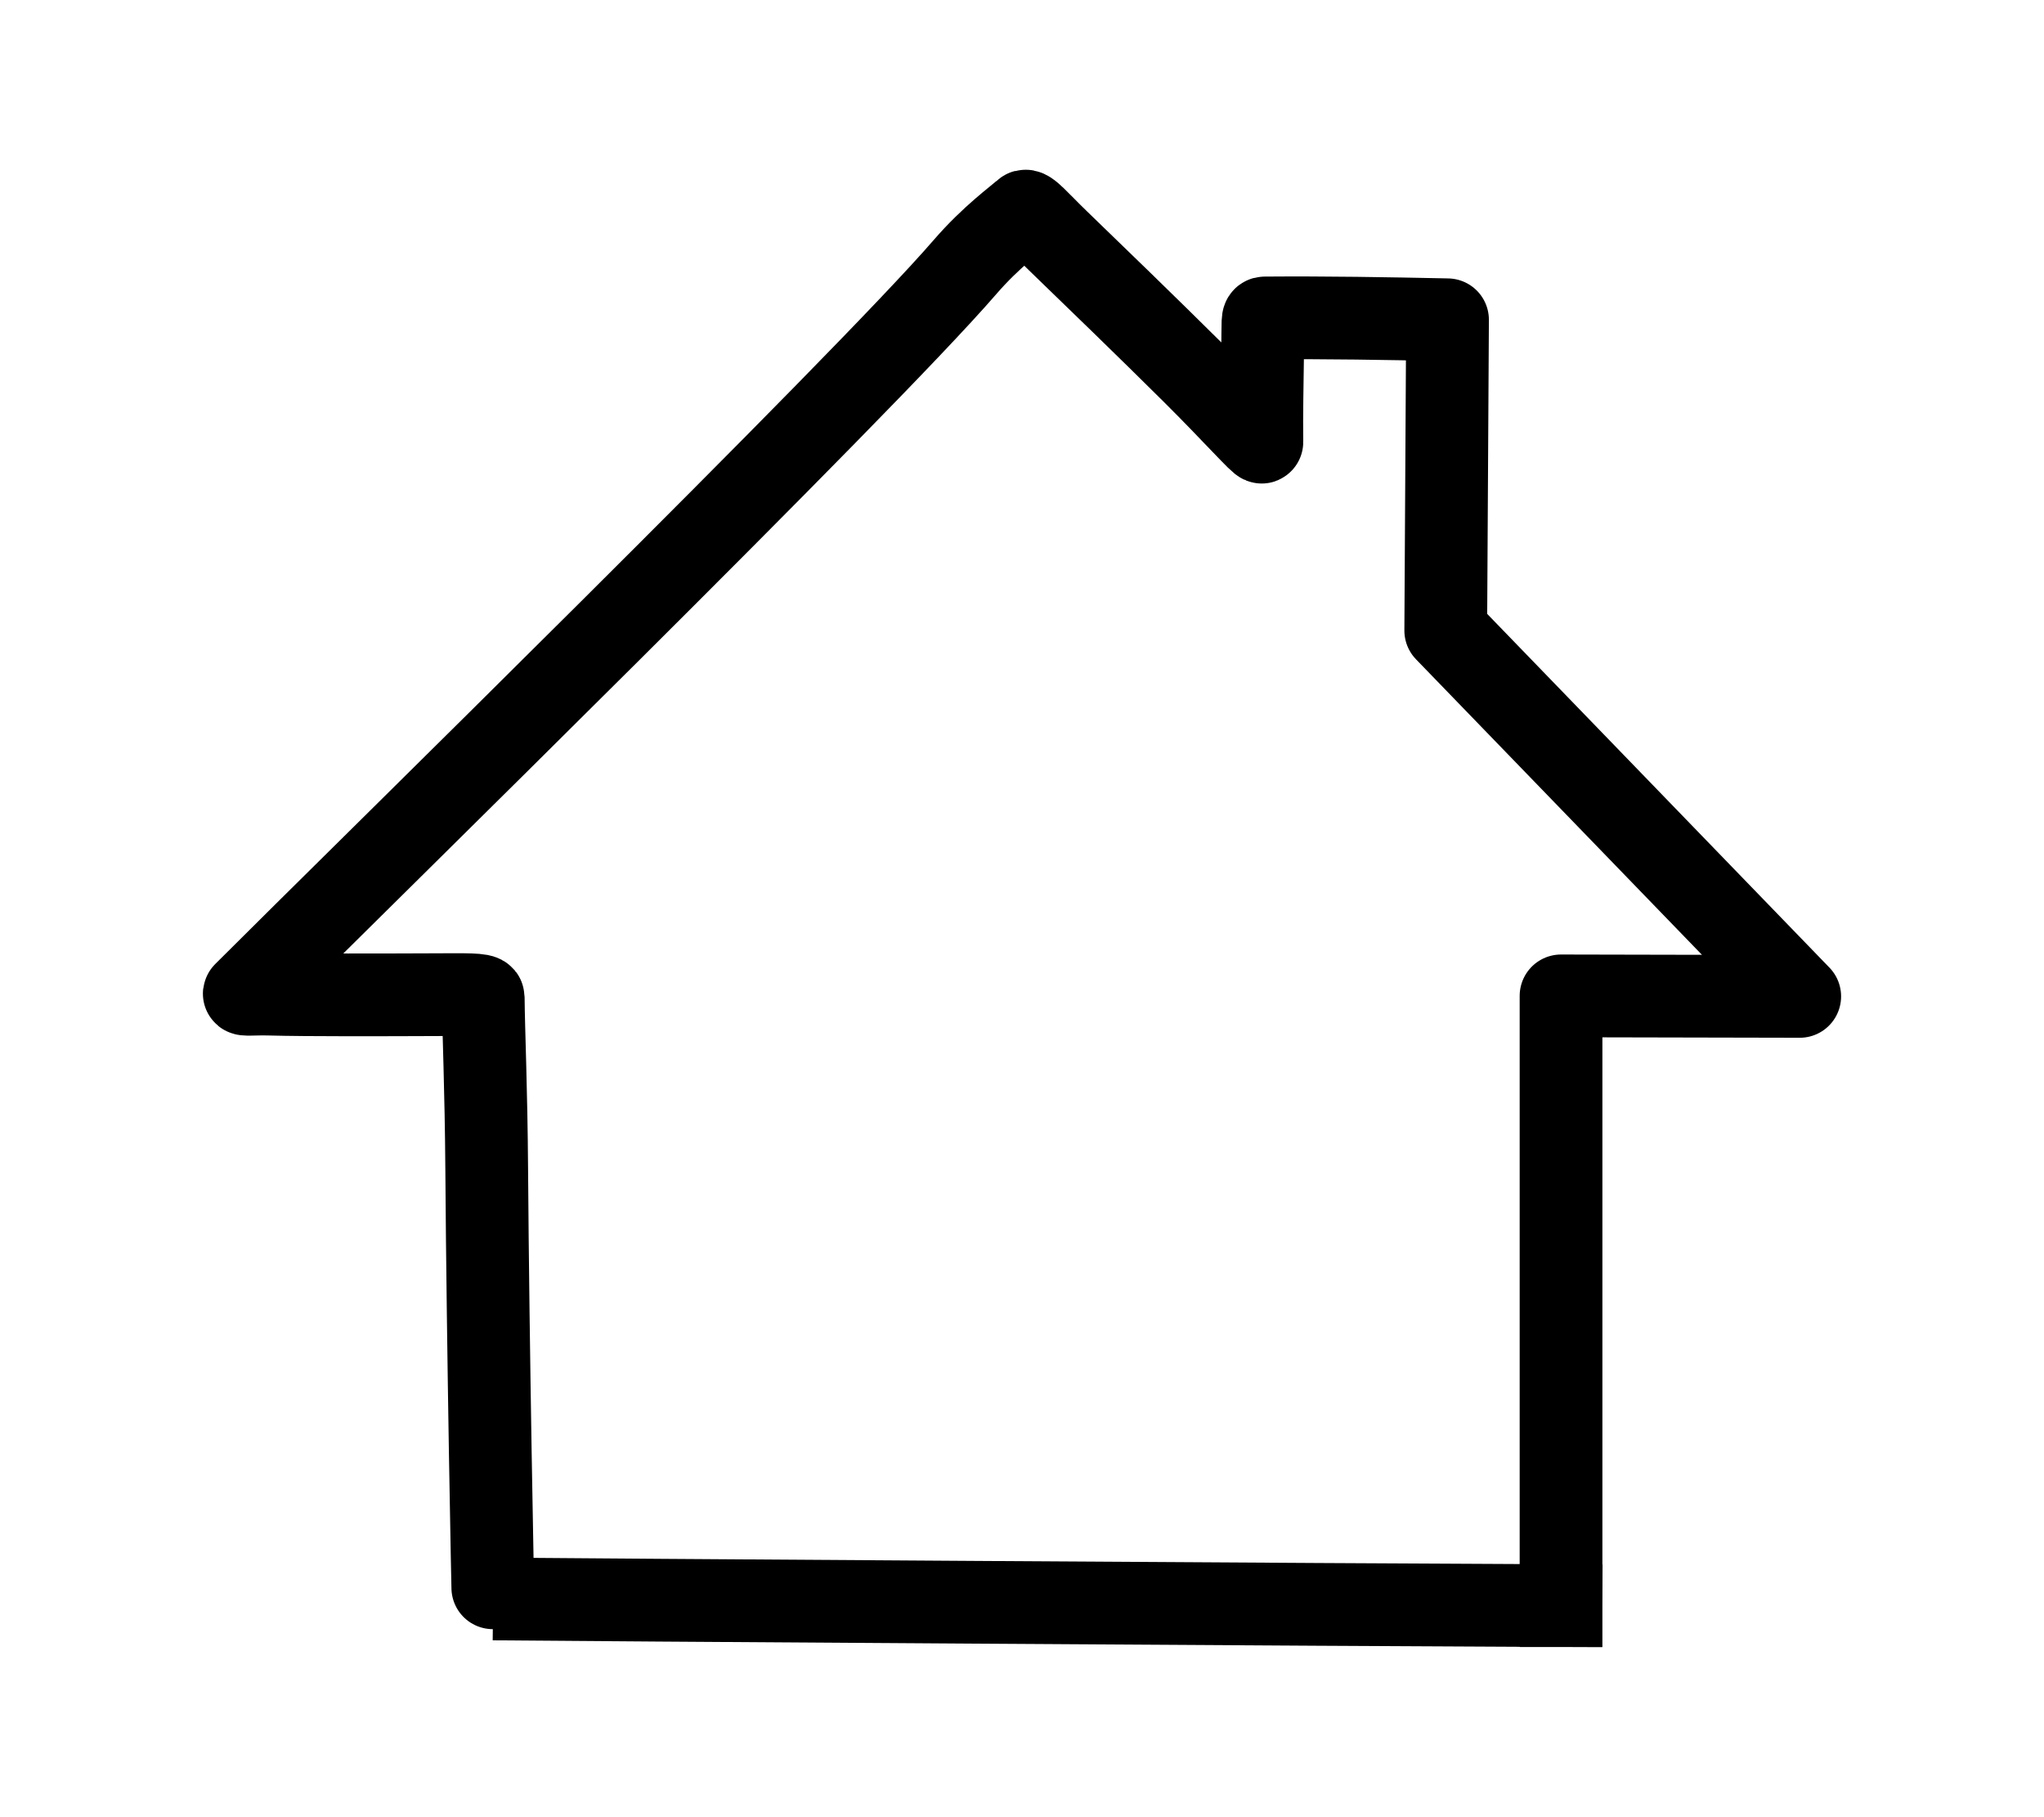
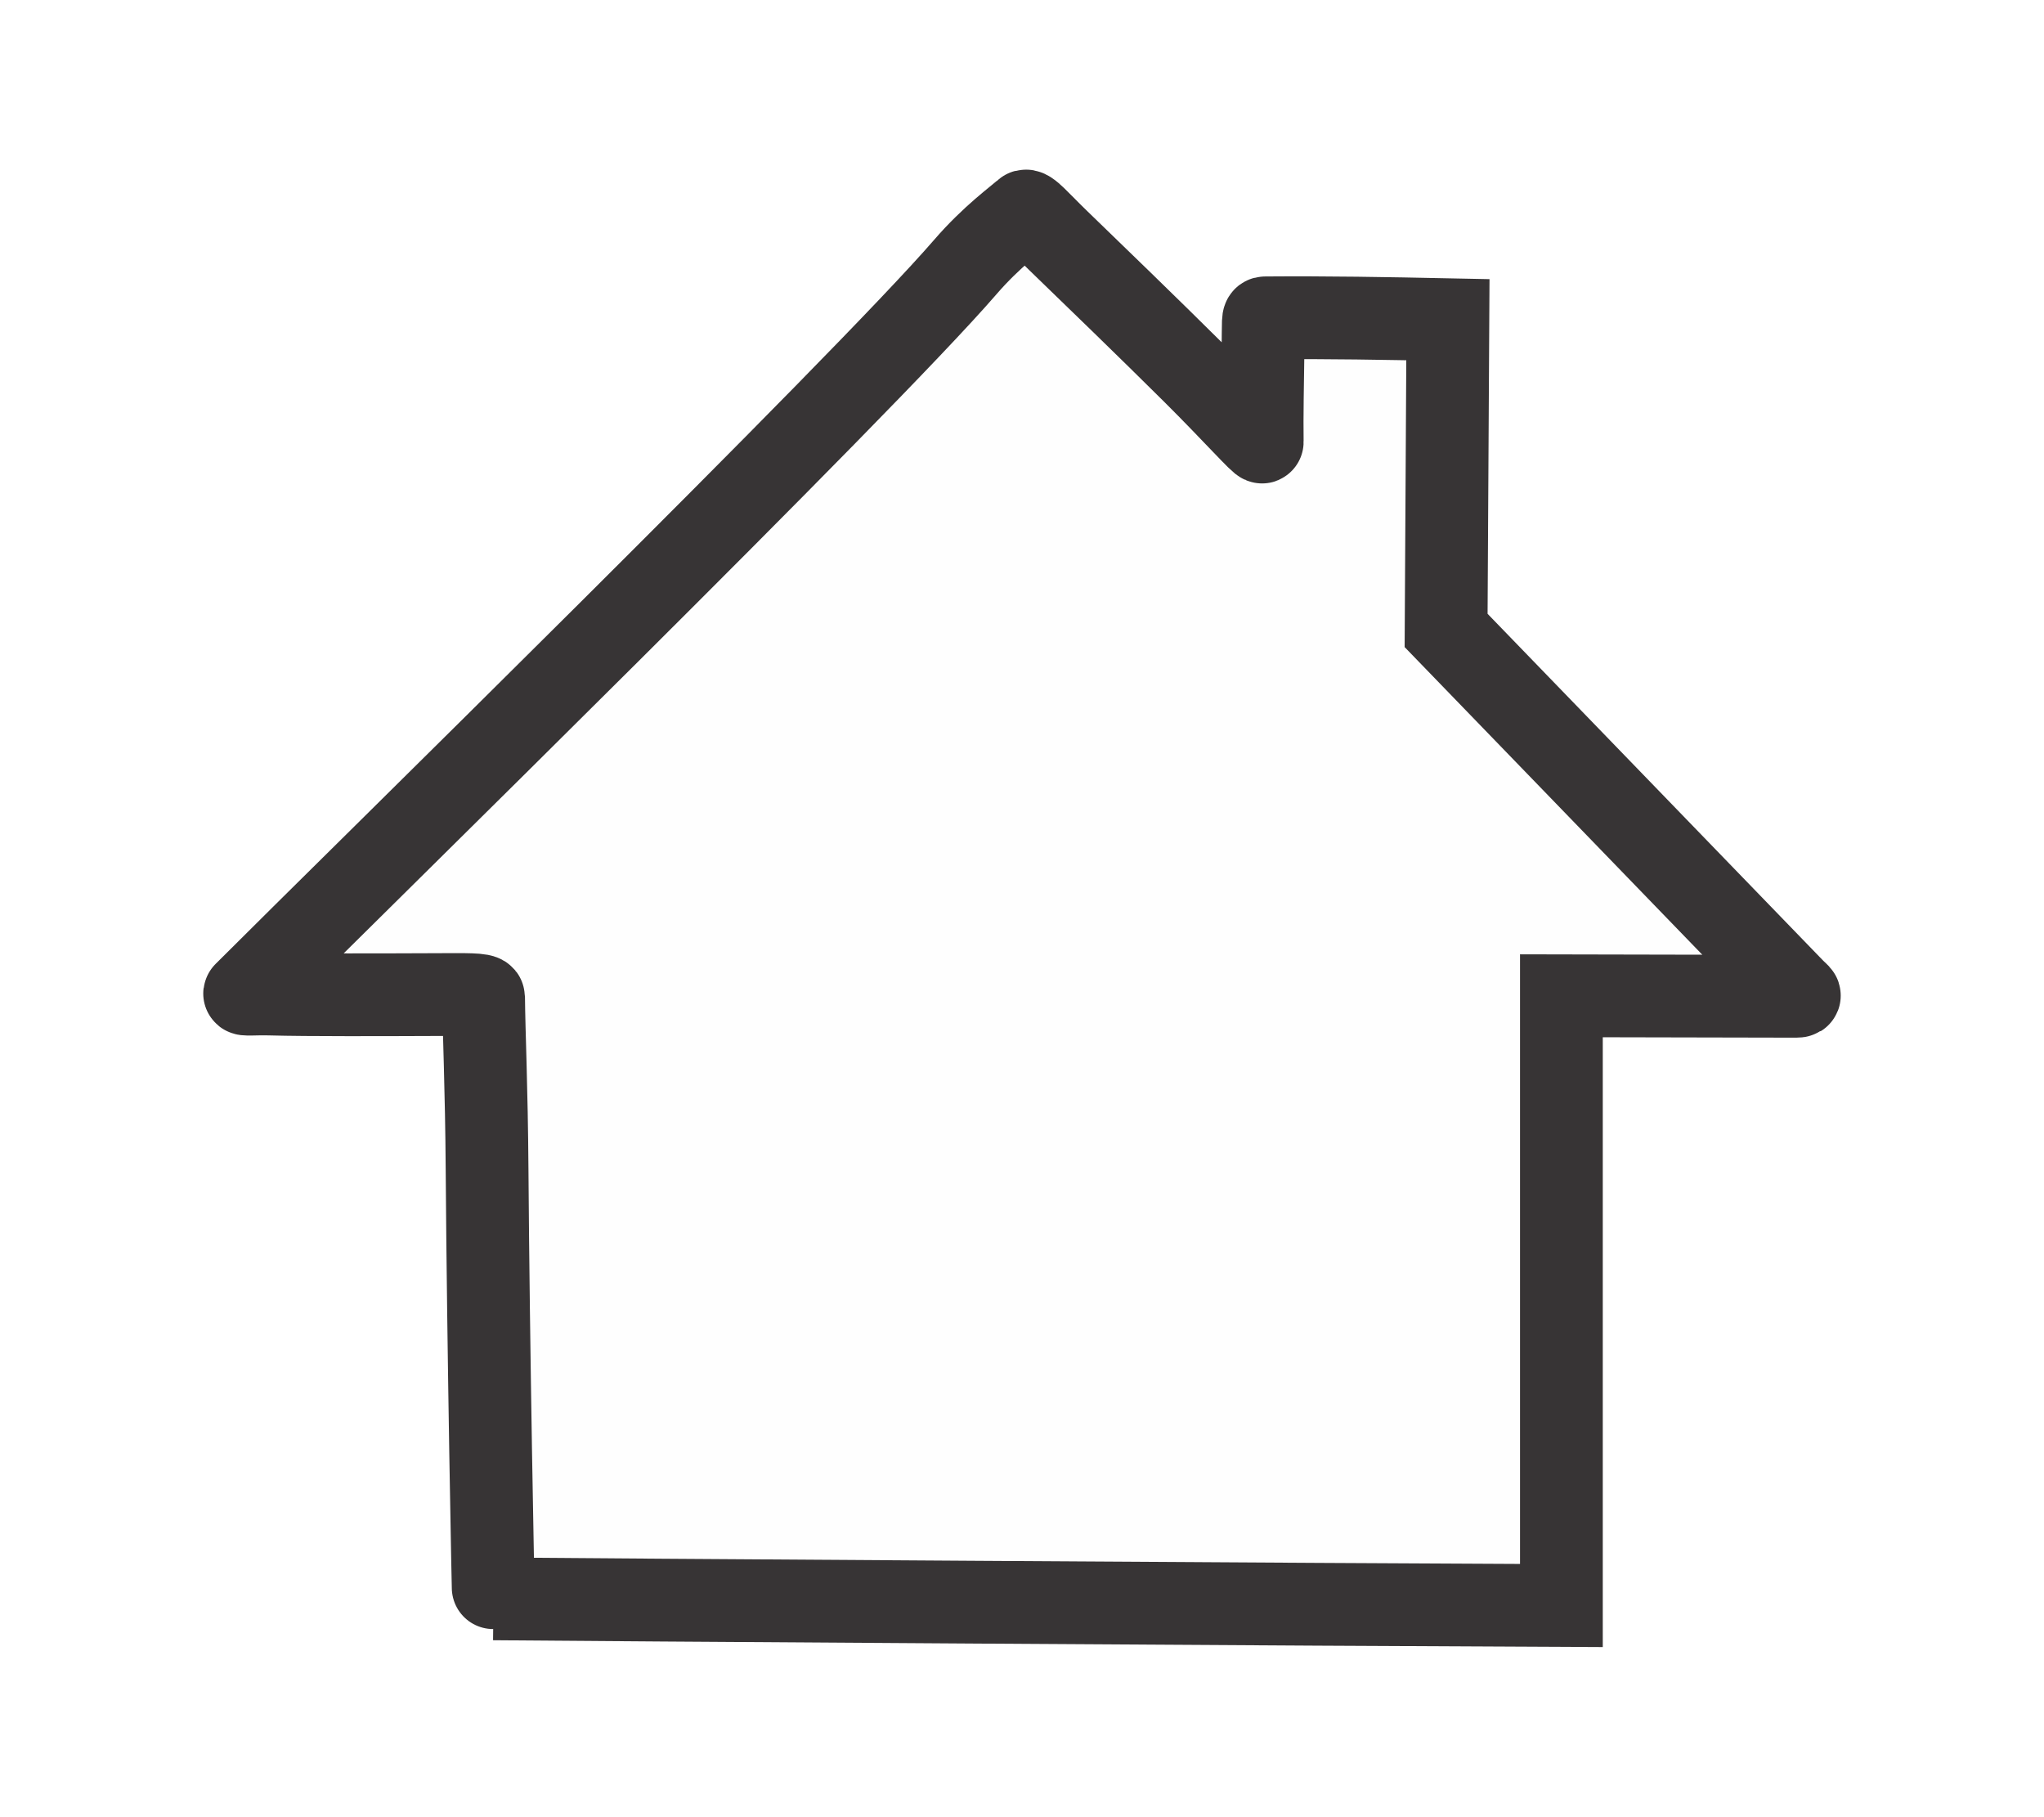
- <svg xmlns="http://www.w3.org/2000/svg" xml:space="preserve" width="988px" height="878px" version="1.0" style="shape-rendering:geometricPrecision; text-rendering:geometricPrecision; image-rendering:optimizeQuality; fill-rule:evenodd; clip-rule:evenodd" viewBox="0 0 1075.78 955.63">
+ <svg xmlns="http://www.w3.org/2000/svg" xml:space="preserve" width="3087px" height="2743px" version="1.1" style="shape-rendering:geometricPrecision; text-rendering:geometricPrecision; image-rendering:optimizeQuality; fill-rule:evenodd; clip-rule:evenodd" viewBox="0 0 1543.5 1371.11">
  <defs>
    <style type="text/css">
   
-     .str0 {stroke:black;stroke-width:43.54;stroke-linecap:square;stroke-linejoin:round;stroke-miterlimit:22.926}
+     .str0 {stroke:#373435;stroke-width:62.49;stroke-miterlimit:22.926}
    .fil0 {fill:none}
+     .fil1 {fill:#FEFEFE}
   
  </style>
  </defs>
  <g id="Camada_x0020_1">
-     <path class="fil0 str0" d="M821.59 844.74c0,-106.96 0,-213.92 0,-320.87 41.87,0.09 83.75,0.17 125.63,0.27 -62.11,-64.17 -124.21,-128.35 -186.31,-192.52 0.31,-54.51 0.63,-109.02 0.94,-163.53 -32.37,-0.67 -63.55,-1.22 -95.97,-0.97 -1.57,0.01 -1.1,0 -1.36,19.05 -0.18,14 -0.59,32.81 -0.38,46.22 0.03,1.54 -15.12,-15.51 -36.2,-36.47 -23.2,-23.06 -52.83,-51.72 -71.07,-69.34 -10.23,-9.87 -16.08,-17.06 -17.77,-15.47 -3.91,3.67 -17.2,13.03 -31.27,29.31 -54.19,62.7 -318.78,321.67 -379.17,382.1 -0.96,0.95 5.11,0.21 13.3,0.43 19.82,0.55 60.34,0.4 87.35,0.29 15.21,-0.06 25,-0.28 25.02,1.45 0.17,18.42 1.53,47.53 1.83,90.42 0.65,93.61 3.2,226.11 3.39,226.11 37.12,0.41 453.43,3.12 562.04,3.52" />
-     <rect class="fil0" width="1075.78" height="955.63" />
+     <g id="_2909080615184">
+       <path class="fil0" d="M70.99 1371.11l1401.52 0c39.05,0 70.99,-31.94 70.99,-70.98l0 -1229.14c0,-39.05 -31.94,-70.99 -70.99,-70.99l-1401.52 0c-39.05,0 -70.99,31.94 -70.99,70.99l0 1229.14c0,39.04 31.94,70.98 70.99,70.98z" />
+       <path class="fil1 str0" d="M365.18 752.81c0.24,26.43 2.2,68.2 2.63,129.74 0.93,134.3 4.59,324.41 4.86,324.41 53.26,0.59 650.57,4.48 806.4,5.05 0,-153.46 0,-306.92 0,-460.37 58.2,0.12 116.42,0.23 174.63,0.37 7.74,0.02 5.63,0.02 0.27,-5.52 -87.33,-90.22 -174.65,-180.46 -261.96,-270.69 0.44,-78.21 0.9,-156.42 1.35,-234.63 -46.45,-0.96 -91.18,-1.75 -137.7,-1.39 -2.25,0.01 -1.58,0 -1.95,27.33 -0.26,20.09 -0.85,47.08 -0.55,66.32 0.05,2.21 -21.69,-22.25 -51.93,-52.33 -33.29,-33.08 -75.8,-74.2 -101.97,-99.49 -14.68,-14.16 -23.07,-24.47 -25.5,-22.19 -5.61,5.26 -24.68,18.69 -44.86,42.05 -77.76,89.96 -457.38,461.53 -544.03,548.23 -1.38,1.36 7.33,0.3 19.08,0.62 28.44,0.79 86.58,0.57 125.33,0.41 21.82,-0.08 35.87,-0.4 35.9,2.08z" />
+     </g>
  </g>
</svg>
